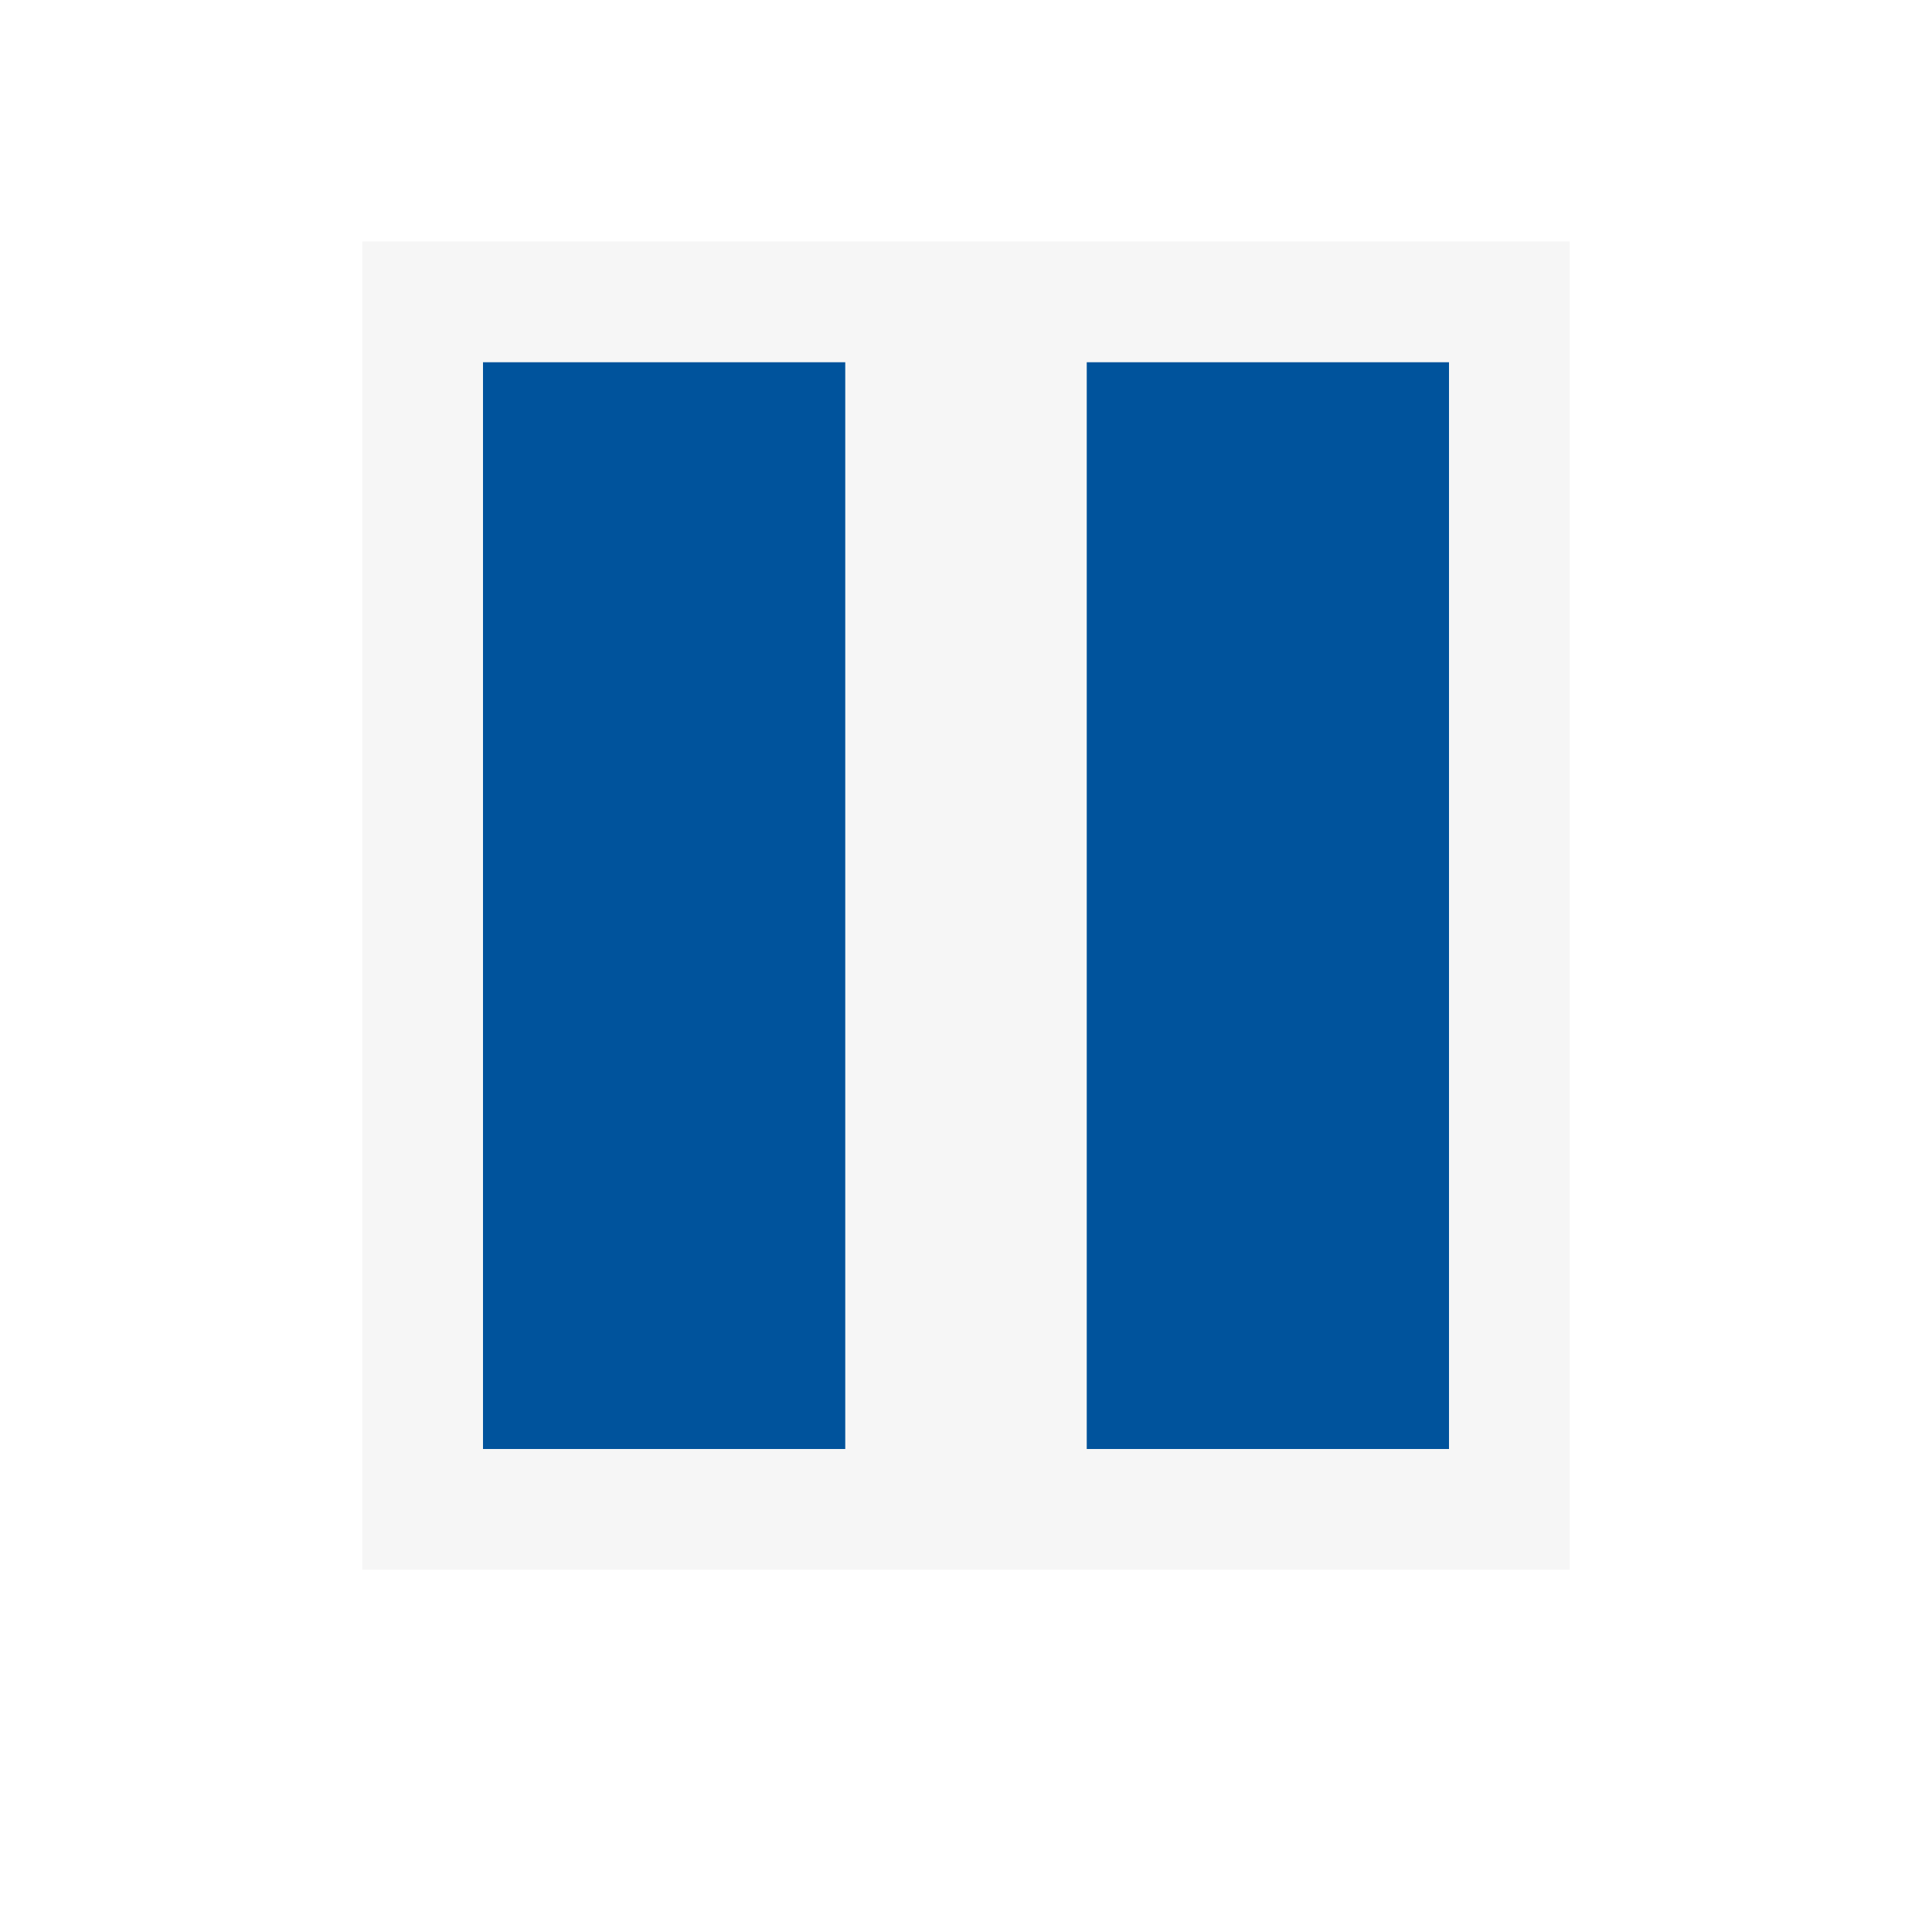
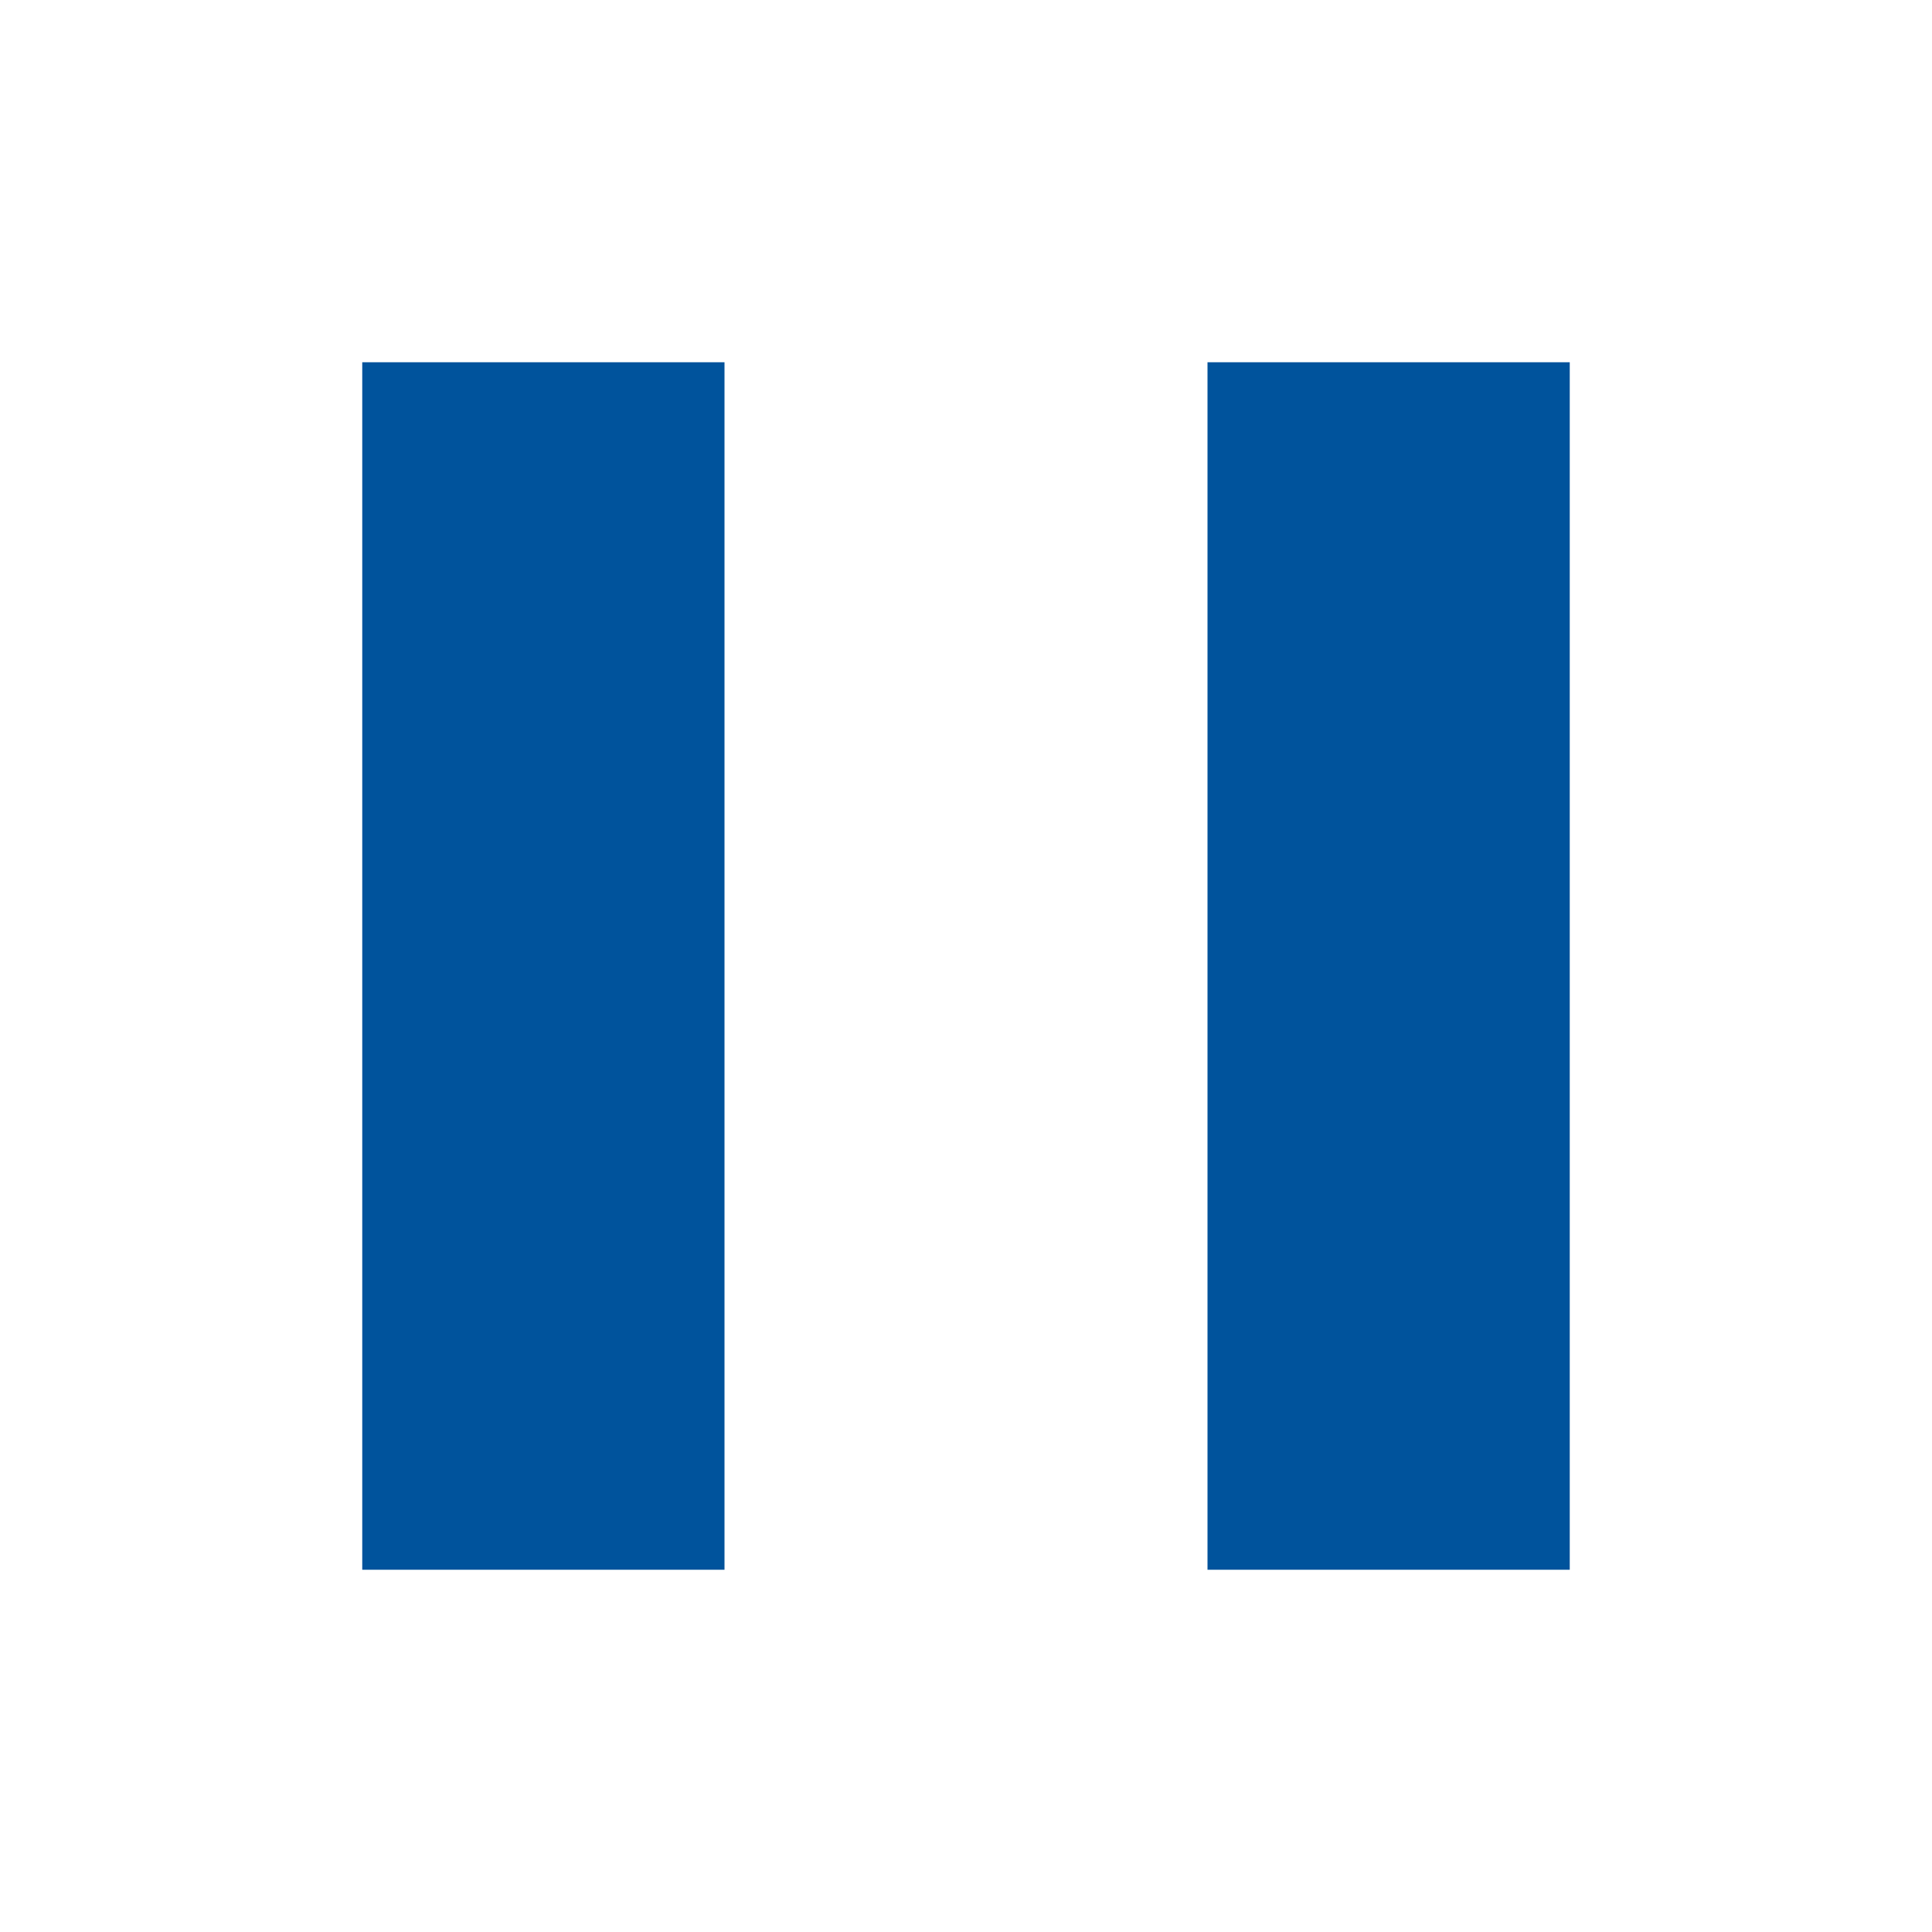
- <svg xmlns="http://www.w3.org/2000/svg" viewBox="0 0 16 16" enable-background="new 0 0 16 16" height="16" width="16">
-   <path d="M13 13H3V2h10v11z" fill="#F6F6F6" />
-   <path d="M7 12H4V3h3v9zm5-9H9v9h3V3z" fill="#00539C" />
+ <svg xmlns="http://www.w3.org/2000/svg" viewBox="0 0 16 16">
+   <defs>
+     <style>.icon-canvas-transparent,.icon-vs-out{fill:#f6f6f6;}.icon-canvas-transparent{opacity:0;}.icon-vs-action-blue{fill:#00539c;}</style>
+   </defs>
+   <g id="canvas">
+     <path class="icon-canvas-transparent" d="M16,0V16H0V0Z" />
+   </g>
+   <g id="outline" style="display: none;">
+     <path class="icon-vs-out" d="M14,2V14H2V2Z" />
+   </g>
+   <g id="iconBg">
+     <path class="icon-vs-action-blue" d="M6,3V13H3V3Z" />
+     <path class="icon-vs-action-blue" d="M13,3V13H10V3Z" />
+   </g>
</svg>
